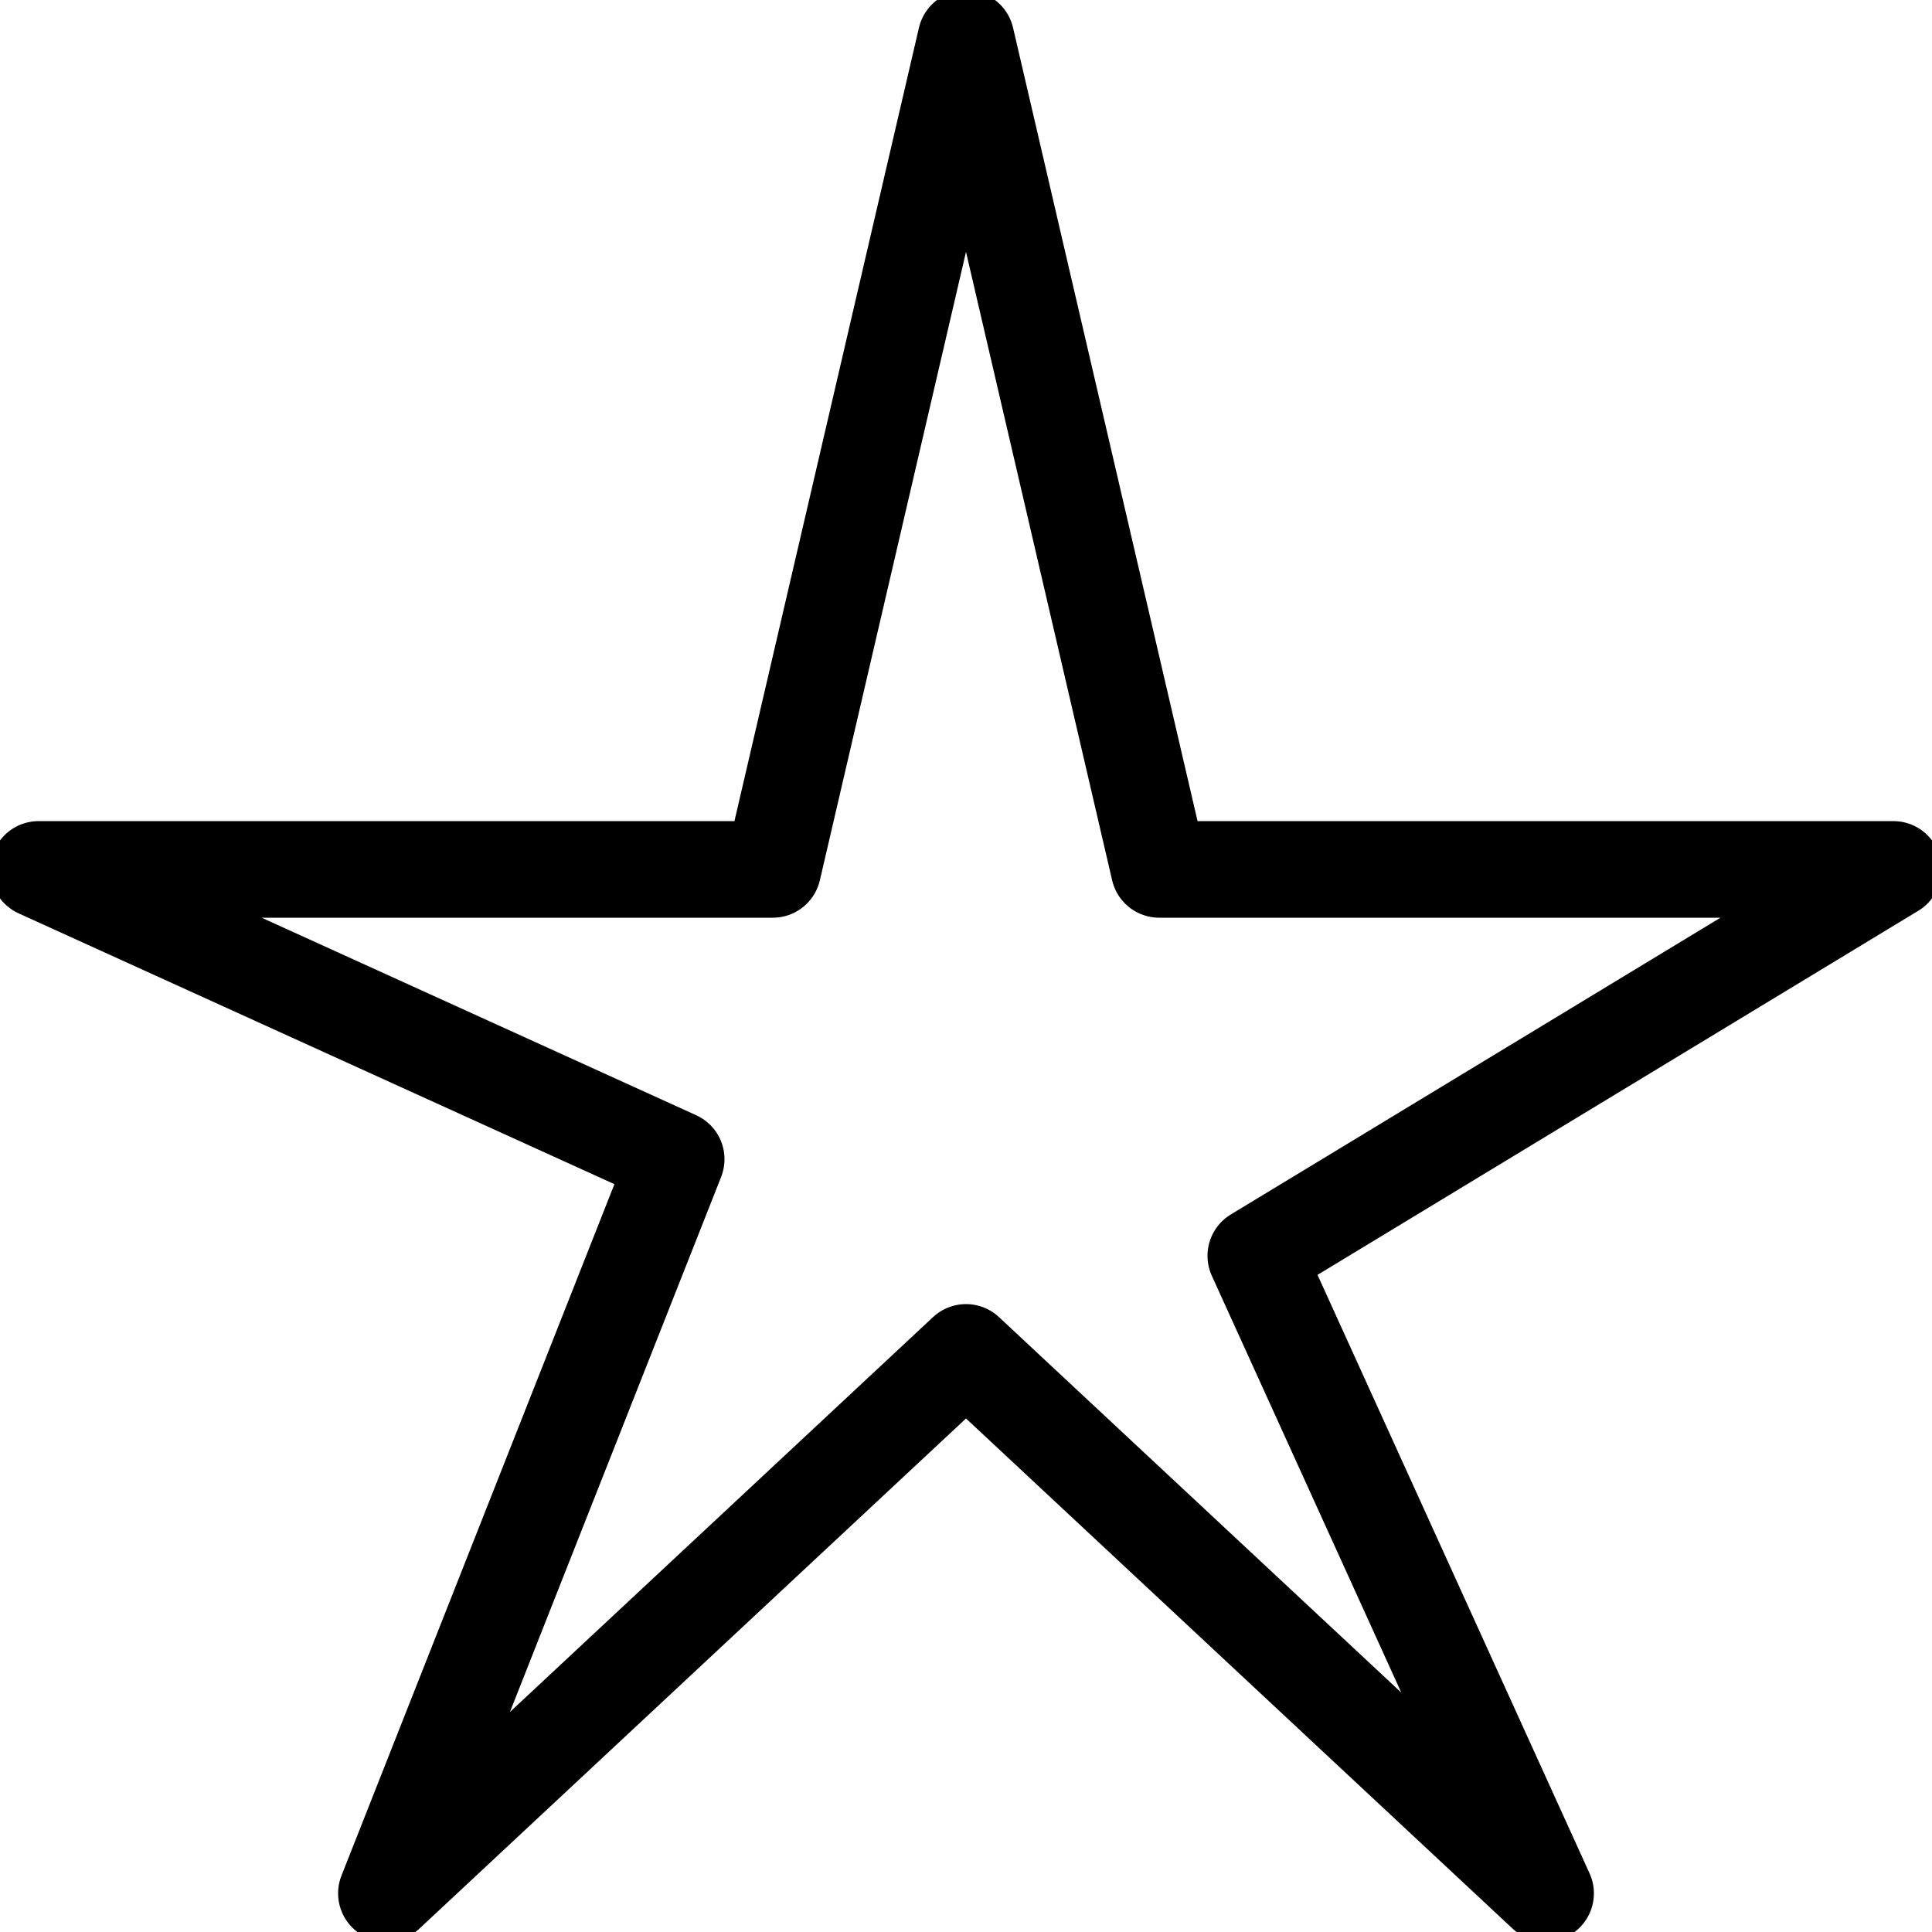
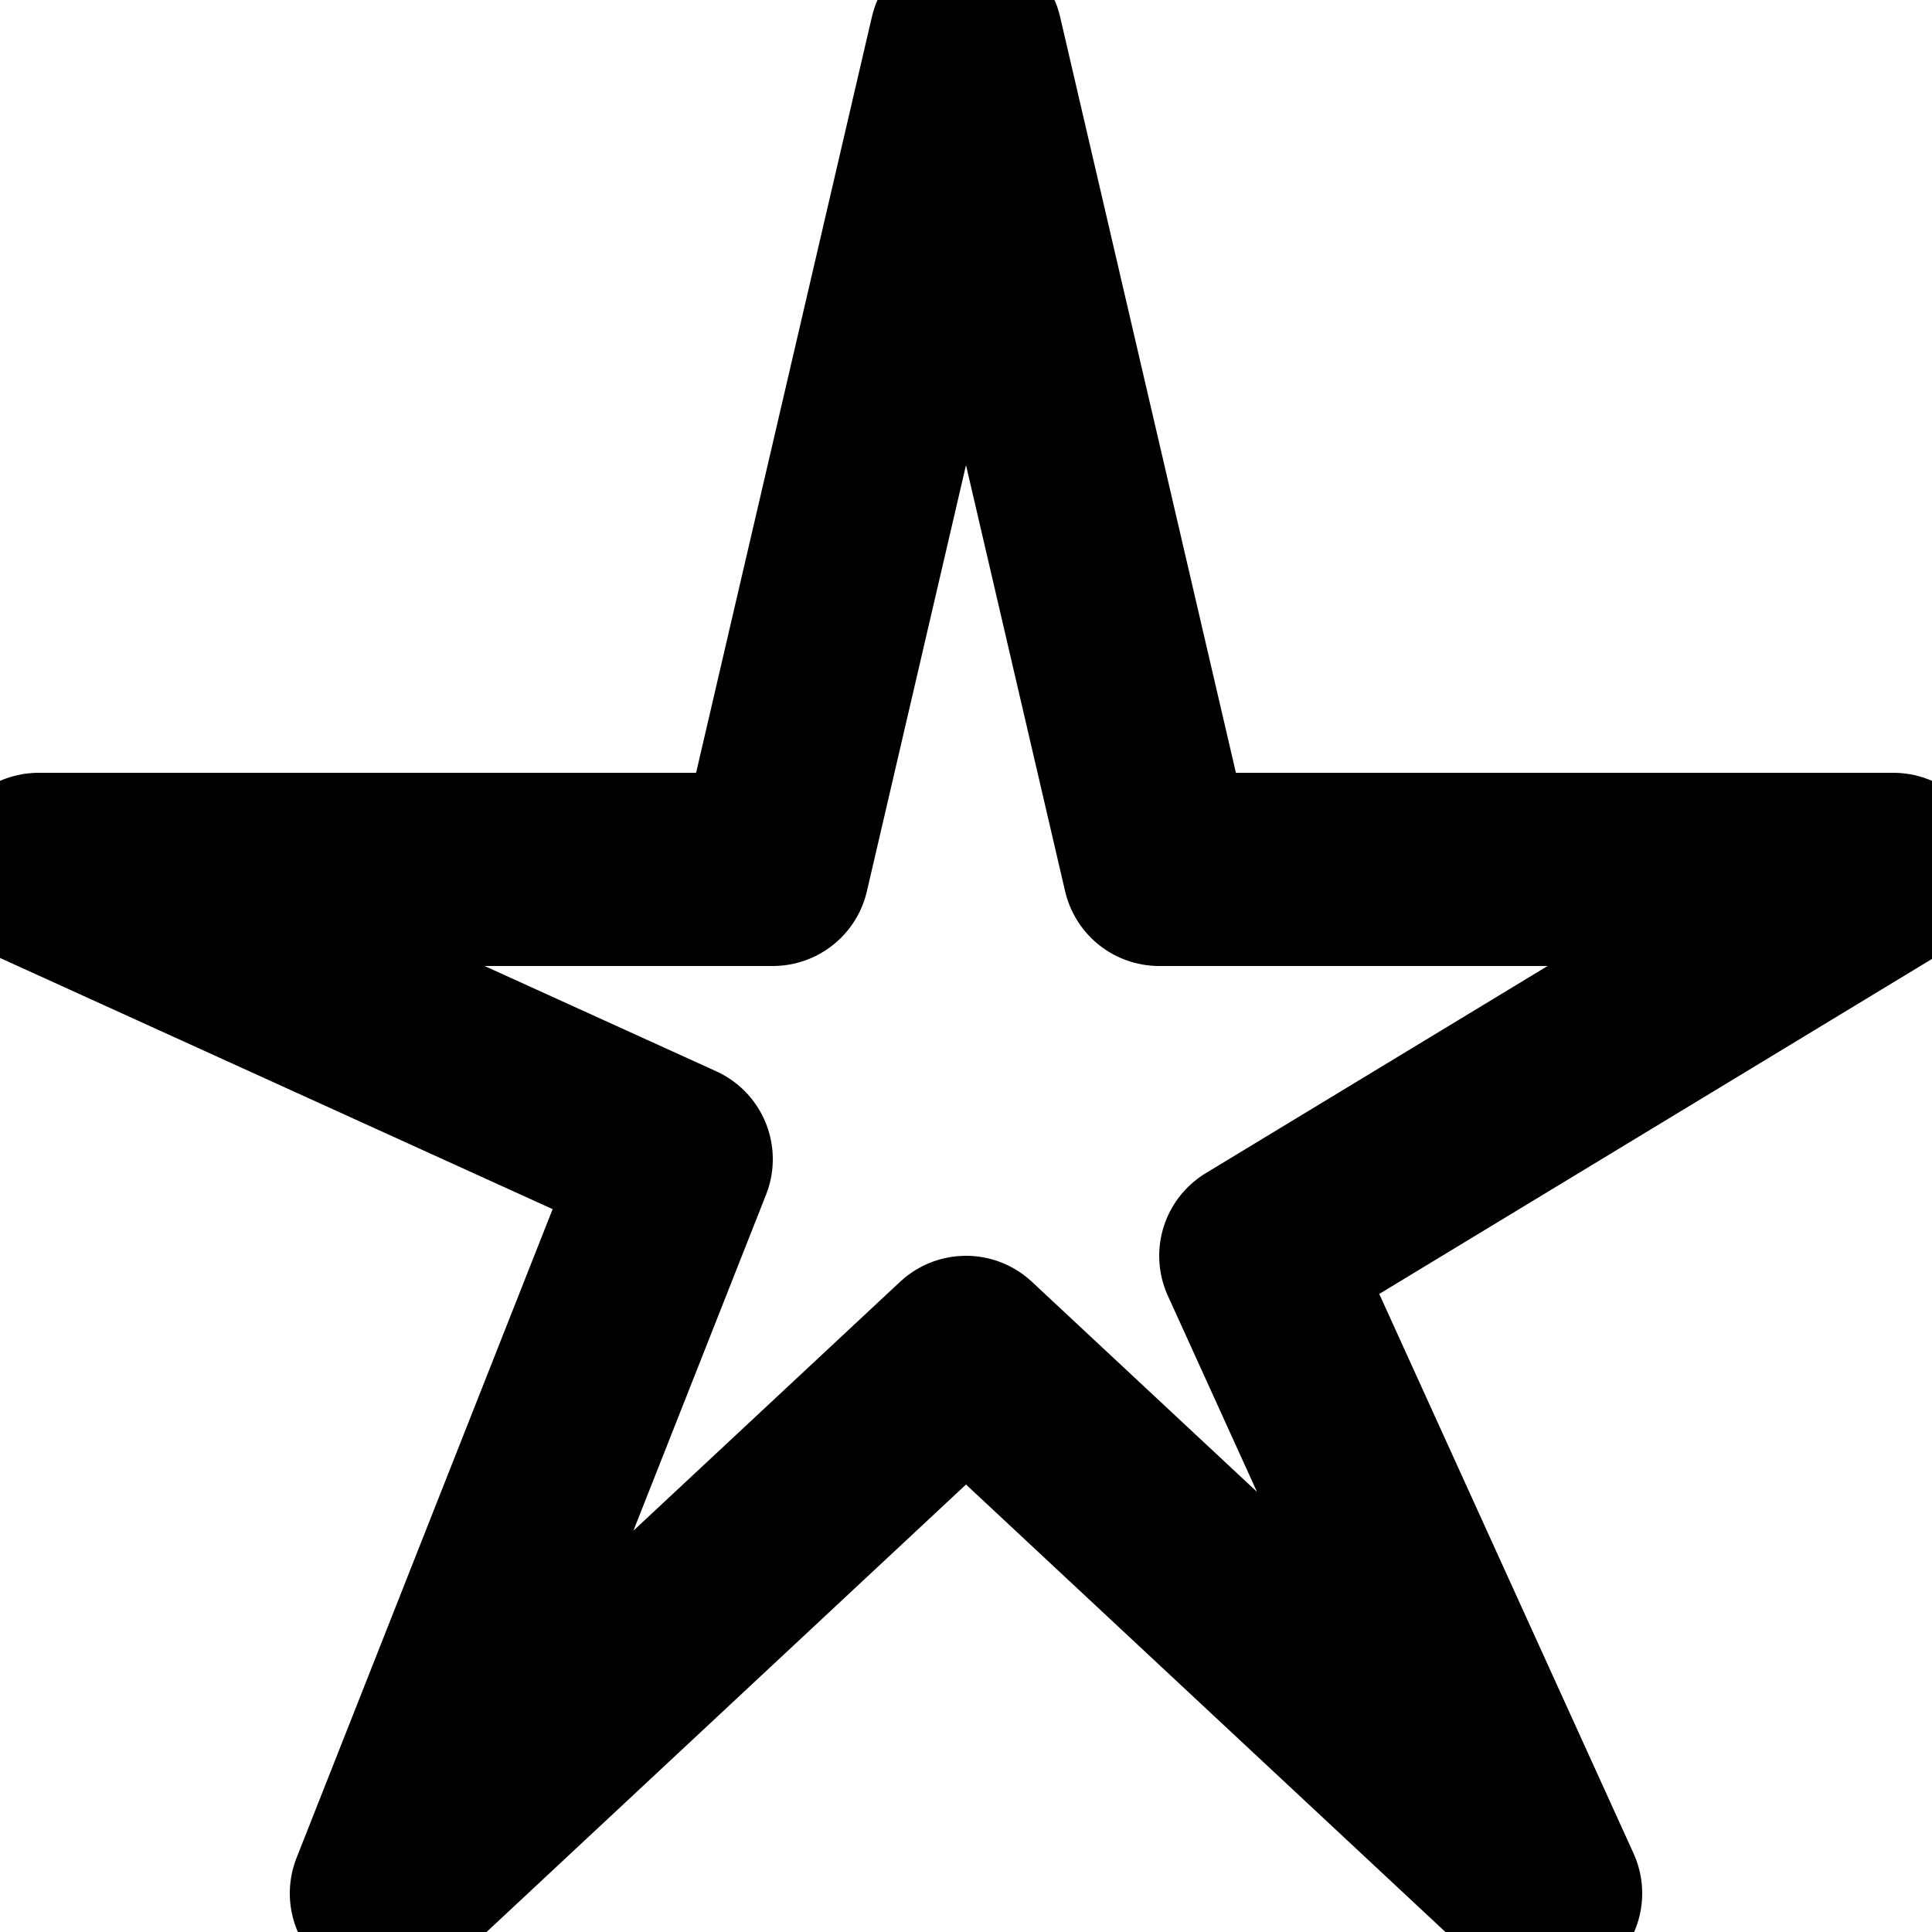
- <svg xmlns="http://www.w3.org/2000/svg" viewBox="0 0 100 100" width="100" height="100" fill="transparent" stroke="currentColor" stroke-width="5" stroke-linecap="round" stroke-linejoin="round">
+ <svg xmlns="http://www.w3.org/2000/svg" viewBox="0 0 100 100" width="100" height="100" fill="transparent" stroke="currentColor" stroke-width="10" stroke-linecap="round" stroke-linejoin="round">
  <polygon points="                   50 2                   40 45                   2 45                   35 60                   20 98                   50 70                   80 98                   65 65                   98 45                   60 45                   " />
</svg>
